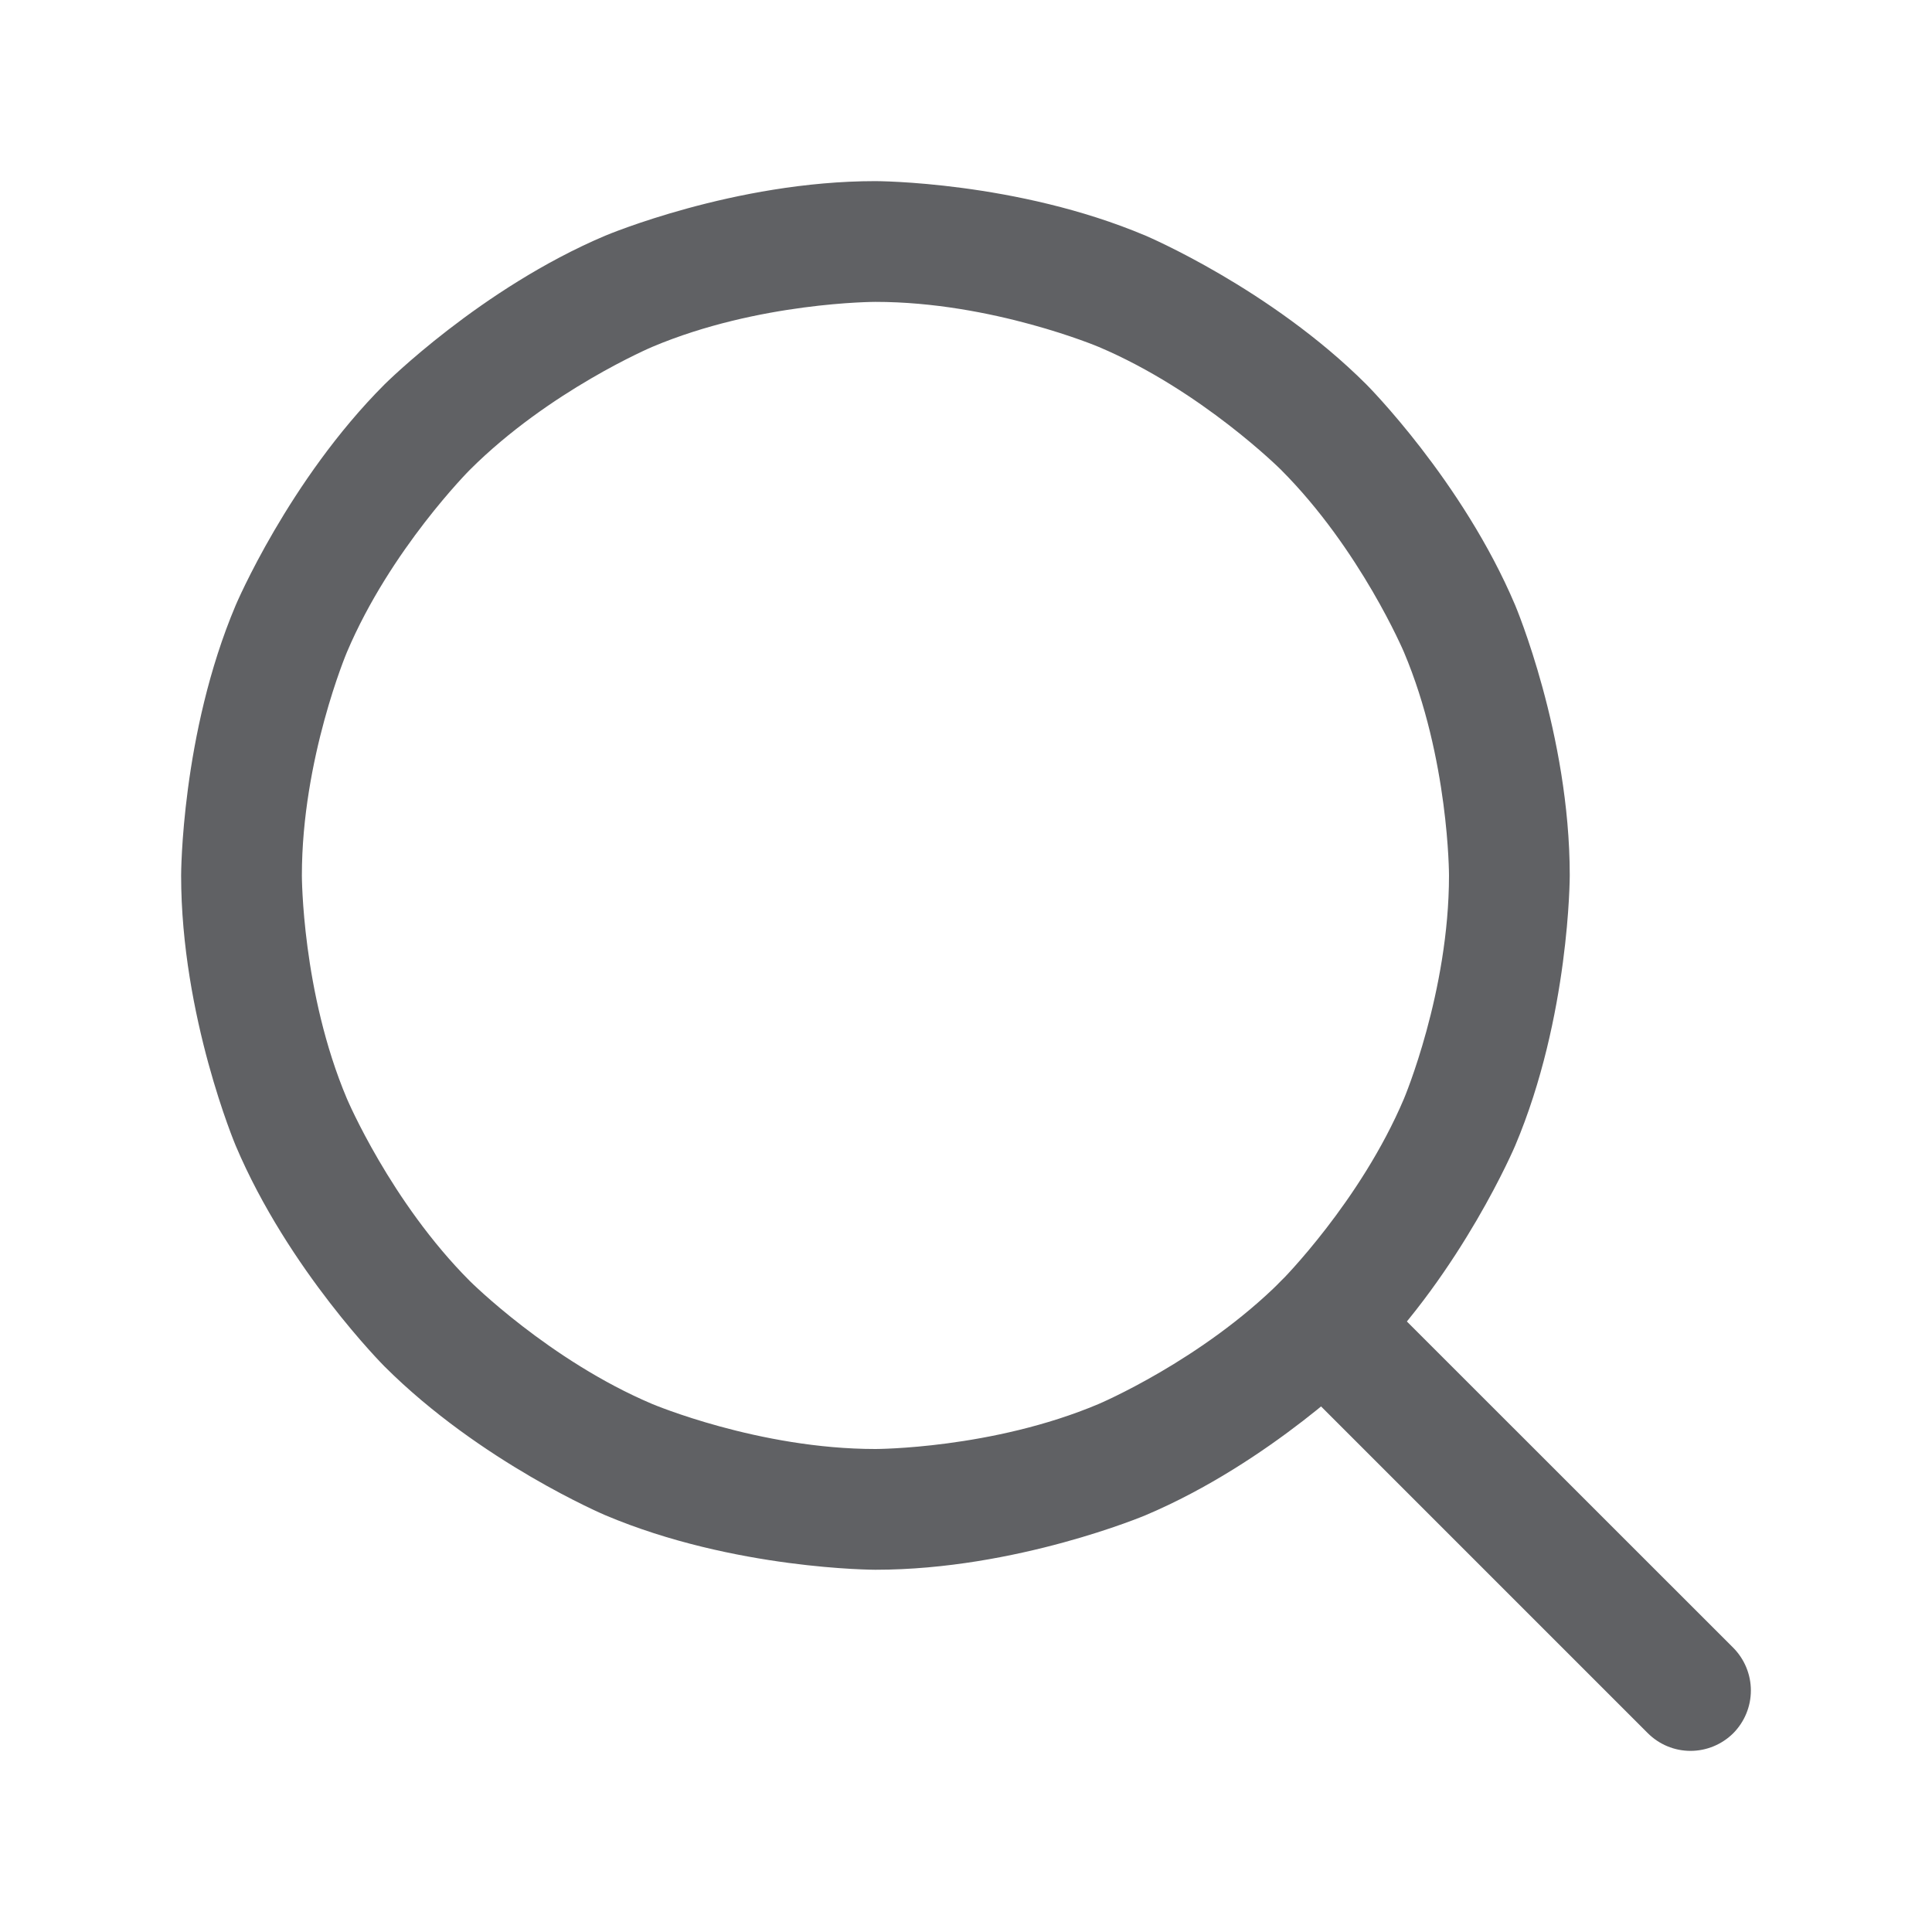
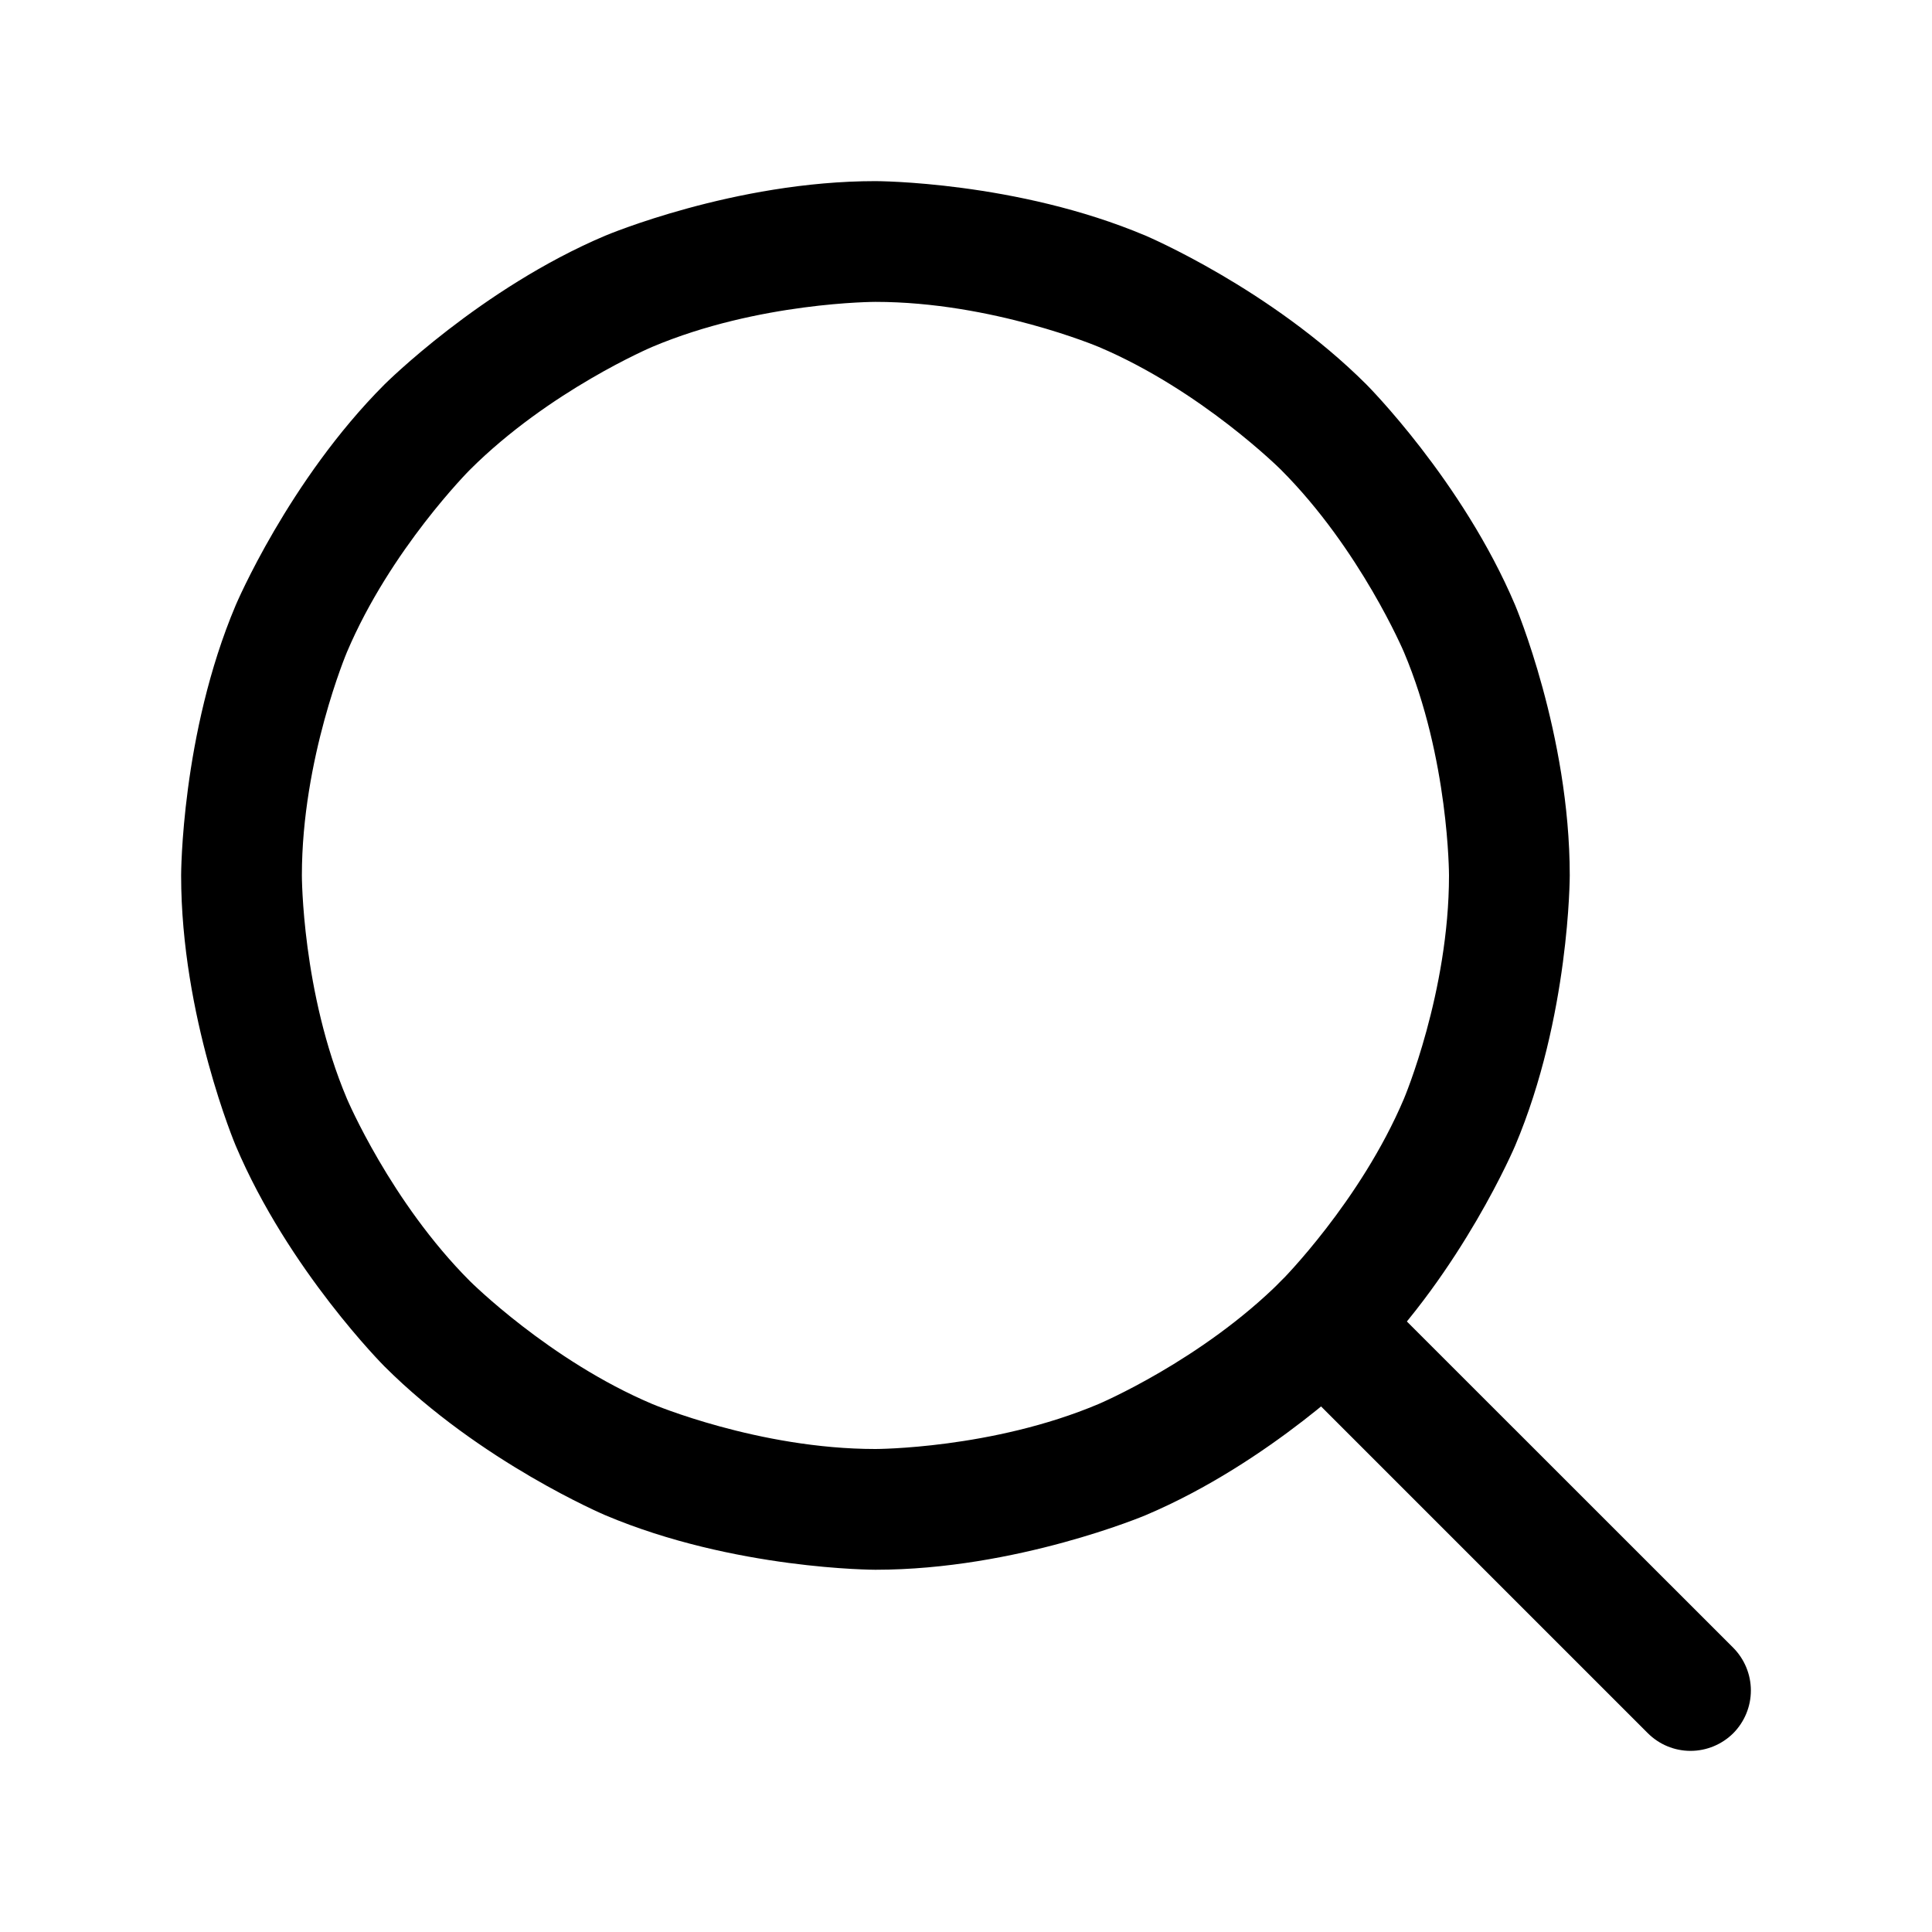
<svg xmlns="http://www.w3.org/2000/svg" width="16" height="16" viewBox="0 0 16 16" fill="none">
-   <path fill-rule="evenodd" clip-rule="evenodd" d="M7.25 1.5C7.25 1.5 8.419 1.5 9.488 1.952C9.488 1.952 10.52 2.389 11.316 3.184C11.316 3.184 12.111 3.98 12.548 5.012C12.548 5.012 13 6.08 13 7.25C13 7.25 13 8.419 12.548 9.488C12.548 9.488 12.111 10.52 11.316 11.316C11.316 11.316 10.52 12.111 9.488 12.548C9.488 12.548 8.419 13 7.25 13C7.25 13 6.08 13 5.012 12.548C5.012 12.548 3.98 12.111 3.184 11.316C3.184 11.316 2.389 10.52 1.952 9.488C1.952 9.488 1.5 8.419 1.5 7.25C1.5 7.25 1.5 6.08 1.952 5.012C1.952 5.012 2.389 3.98 3.184 3.184C3.184 3.184 3.98 2.389 5.012 1.952C5.012 1.952 6.08 1.5 7.25 1.5ZM7.25 2.5C7.25 2.5 6.283 2.5 5.401 2.873C5.401 2.873 4.549 3.234 3.891 3.891C3.891 3.891 3.234 4.549 2.873 5.401C2.873 5.401 2.5 6.283 2.5 7.25C2.5 7.25 2.5 8.217 2.873 9.099C2.873 9.099 3.234 9.951 3.891 10.609C3.891 10.609 4.549 11.266 5.401 11.627C5.401 11.627 6.283 12 7.25 12C7.25 12 8.217 12 9.099 11.627C9.099 11.627 9.951 11.266 10.609 10.609C10.609 10.609 11.266 9.951 11.627 9.099C11.627 9.099 12 8.217 12 7.25C12 7.25 12 6.283 11.627 5.401C11.627 5.401 11.266 4.549 10.609 3.891C10.609 3.891 9.951 3.234 9.099 2.873C9.099 2.873 8.217 2.5 7.25 2.5Z" fill="#606164" />
-   <path d="M13.646 14.353C13.74 14.447 13.867 14.5 14 14.5C14.133 14.5 14.26 14.447 14.354 14.354C14.447 14.26 14.5 14.133 14.5 14C14.5 13.867 14.447 13.74 14.354 13.646L11.316 10.609C11.222 10.515 11.095 10.463 10.963 10.463C10.83 10.463 10.703 10.515 10.609 10.609C10.515 10.703 10.463 10.83 10.463 10.963C10.463 11.095 10.515 11.222 10.609 11.316L13.646 14.353Z" fill="#606164" />
+   <path fill-rule="evenodd" clip-rule="evenodd" d="M7.25 1.5C7.25 1.5 8.419 1.5 9.488 1.952C9.488 1.952 10.52 2.389 11.316 3.184C11.316 3.184 12.111 3.98 12.548 5.012C12.548 5.012 13 6.08 13 7.25C13 7.25 13 8.419 12.548 9.488C12.548 9.488 12.111 10.52 11.316 11.316C11.316 11.316 10.52 12.111 9.488 12.548C9.488 12.548 8.419 13 7.25 13C7.25 13 6.08 13 5.012 12.548C5.012 12.548 3.98 12.111 3.184 11.316C3.184 11.316 2.389 10.52 1.952 9.488C1.952 9.488 1.5 8.419 1.5 7.25C1.5 7.25 1.5 6.08 1.952 5.012C1.952 5.012 2.389 3.98 3.184 3.184C3.184 3.184 3.98 2.389 5.012 1.952C5.012 1.952 6.08 1.5 7.25 1.5ZM7.25 2.5C7.25 2.5 6.283 2.5 5.401 2.873C5.401 2.873 4.549 3.234 3.891 3.891C3.891 3.891 3.234 4.549 2.873 5.401C2.873 5.401 2.5 6.283 2.5 7.25C2.5 7.25 2.5 8.217 2.873 9.099C2.873 9.099 3.234 9.951 3.891 10.609C3.891 10.609 4.549 11.266 5.401 11.627C5.401 11.627 6.283 12 7.25 12C7.25 12 8.217 12 9.099 11.627C9.099 11.627 9.951 11.266 10.609 10.609C10.609 10.609 11.266 9.951 11.627 9.099C11.627 9.099 12 8.217 12 7.25C12 7.25 12 6.283 11.627 5.401C11.627 5.401 11.266 4.549 10.609 3.891C10.609 3.891 9.951 3.234 9.099 2.873C9.099 2.873 8.217 2.5 7.25 2.5Z" fill="currentColor" />
+   <path d="M13.646 14.353C13.74 14.447 13.867 14.5 14 14.5C14.133 14.5 14.26 14.447 14.354 14.354C14.447 14.26 14.5 14.133 14.5 14C14.5 13.867 14.447 13.74 14.354 13.646L11.316 10.609C11.222 10.515 11.095 10.463 10.963 10.463C10.83 10.463 10.703 10.515 10.609 10.609C10.515 10.703 10.463 10.83 10.463 10.963C10.463 11.095 10.515 11.222 10.609 11.316L13.646 14.353Z" fill="currentColor" />
</svg>
